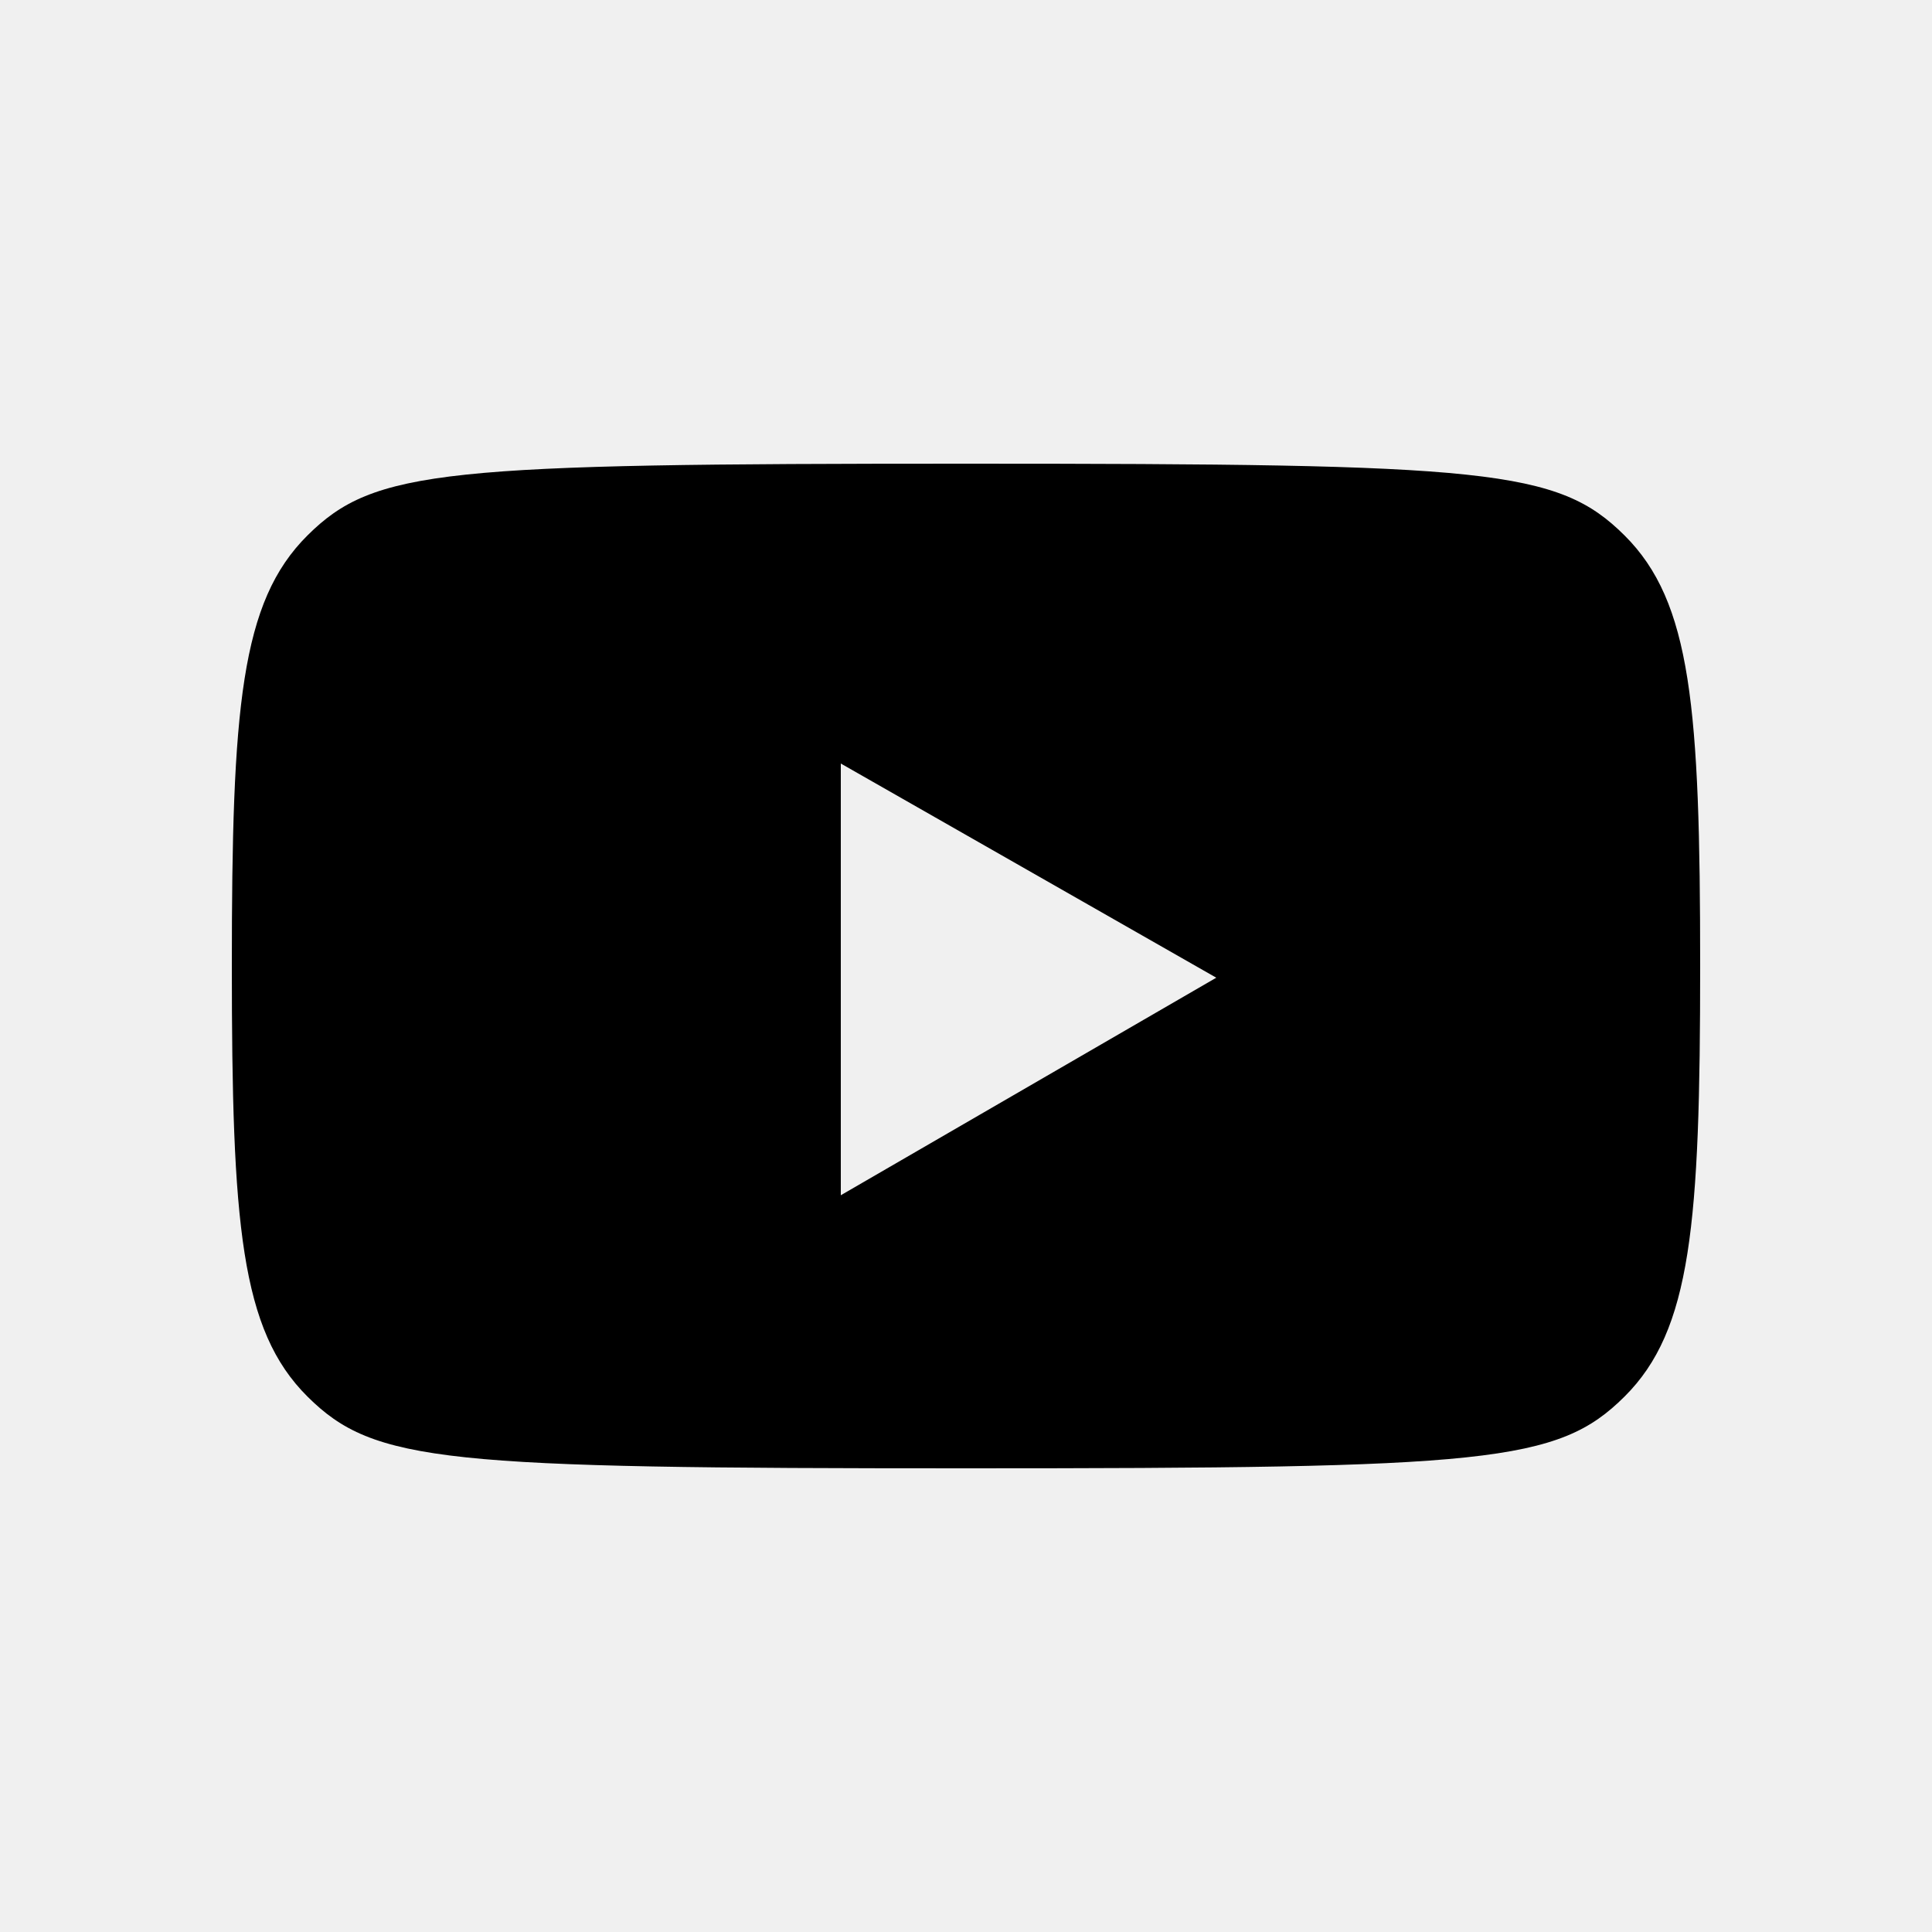
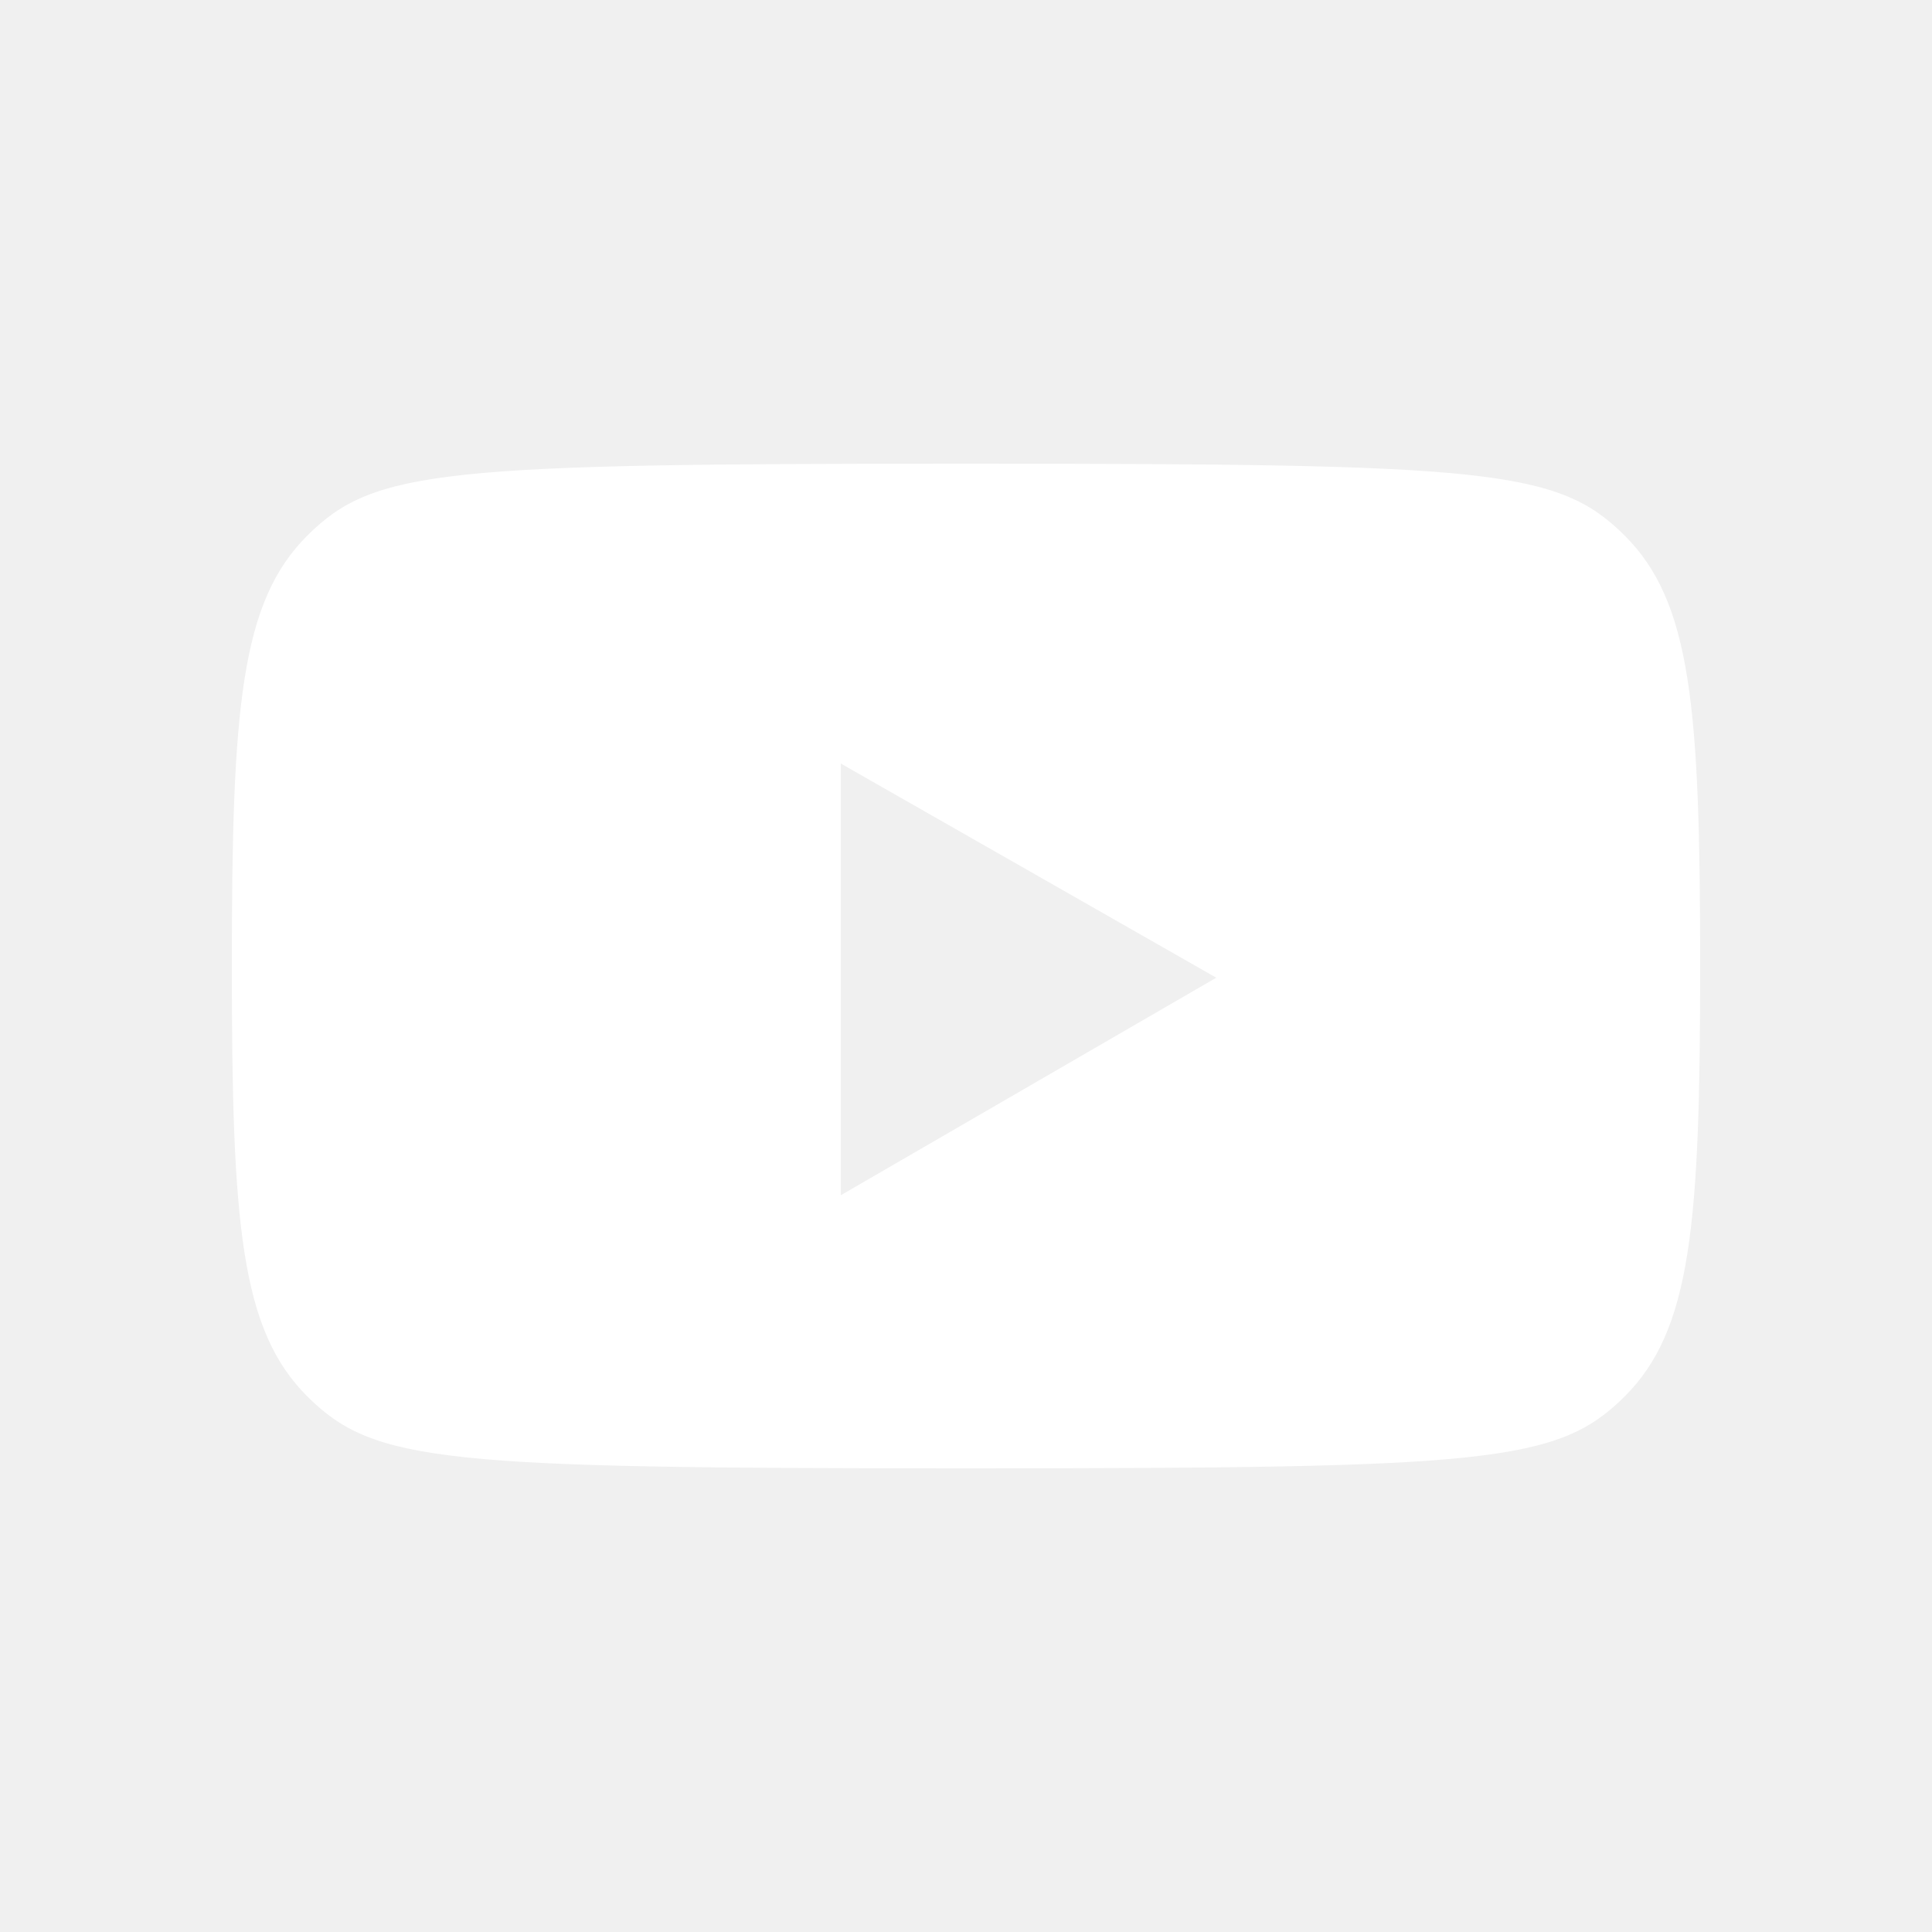
- <svg xmlns="http://www.w3.org/2000/svg" fill="#000000" viewBox="0 0 50 50" width="25px" height="25px">
+ <svg xmlns="http://www.w3.org/2000/svg" fill="#ffffff" viewBox="0 0 50 50" width="25px" height="25px">
  <path d="M42.042,13.856C43.773,15.577,44,18.311,44,25s-0.227,9.423-1.958,11.144C40.311,37.864,38.508,38,25,38 S9.689,37.864,7.958,36.144S6,31.689,6,25s0.227-9.423,1.958-11.144S11.492,12,25,12S40.311,12.136,42.042,13.856z M21.76,30.933 l9.717-5.63L21.76,19.76V30.933z" />
</svg>
